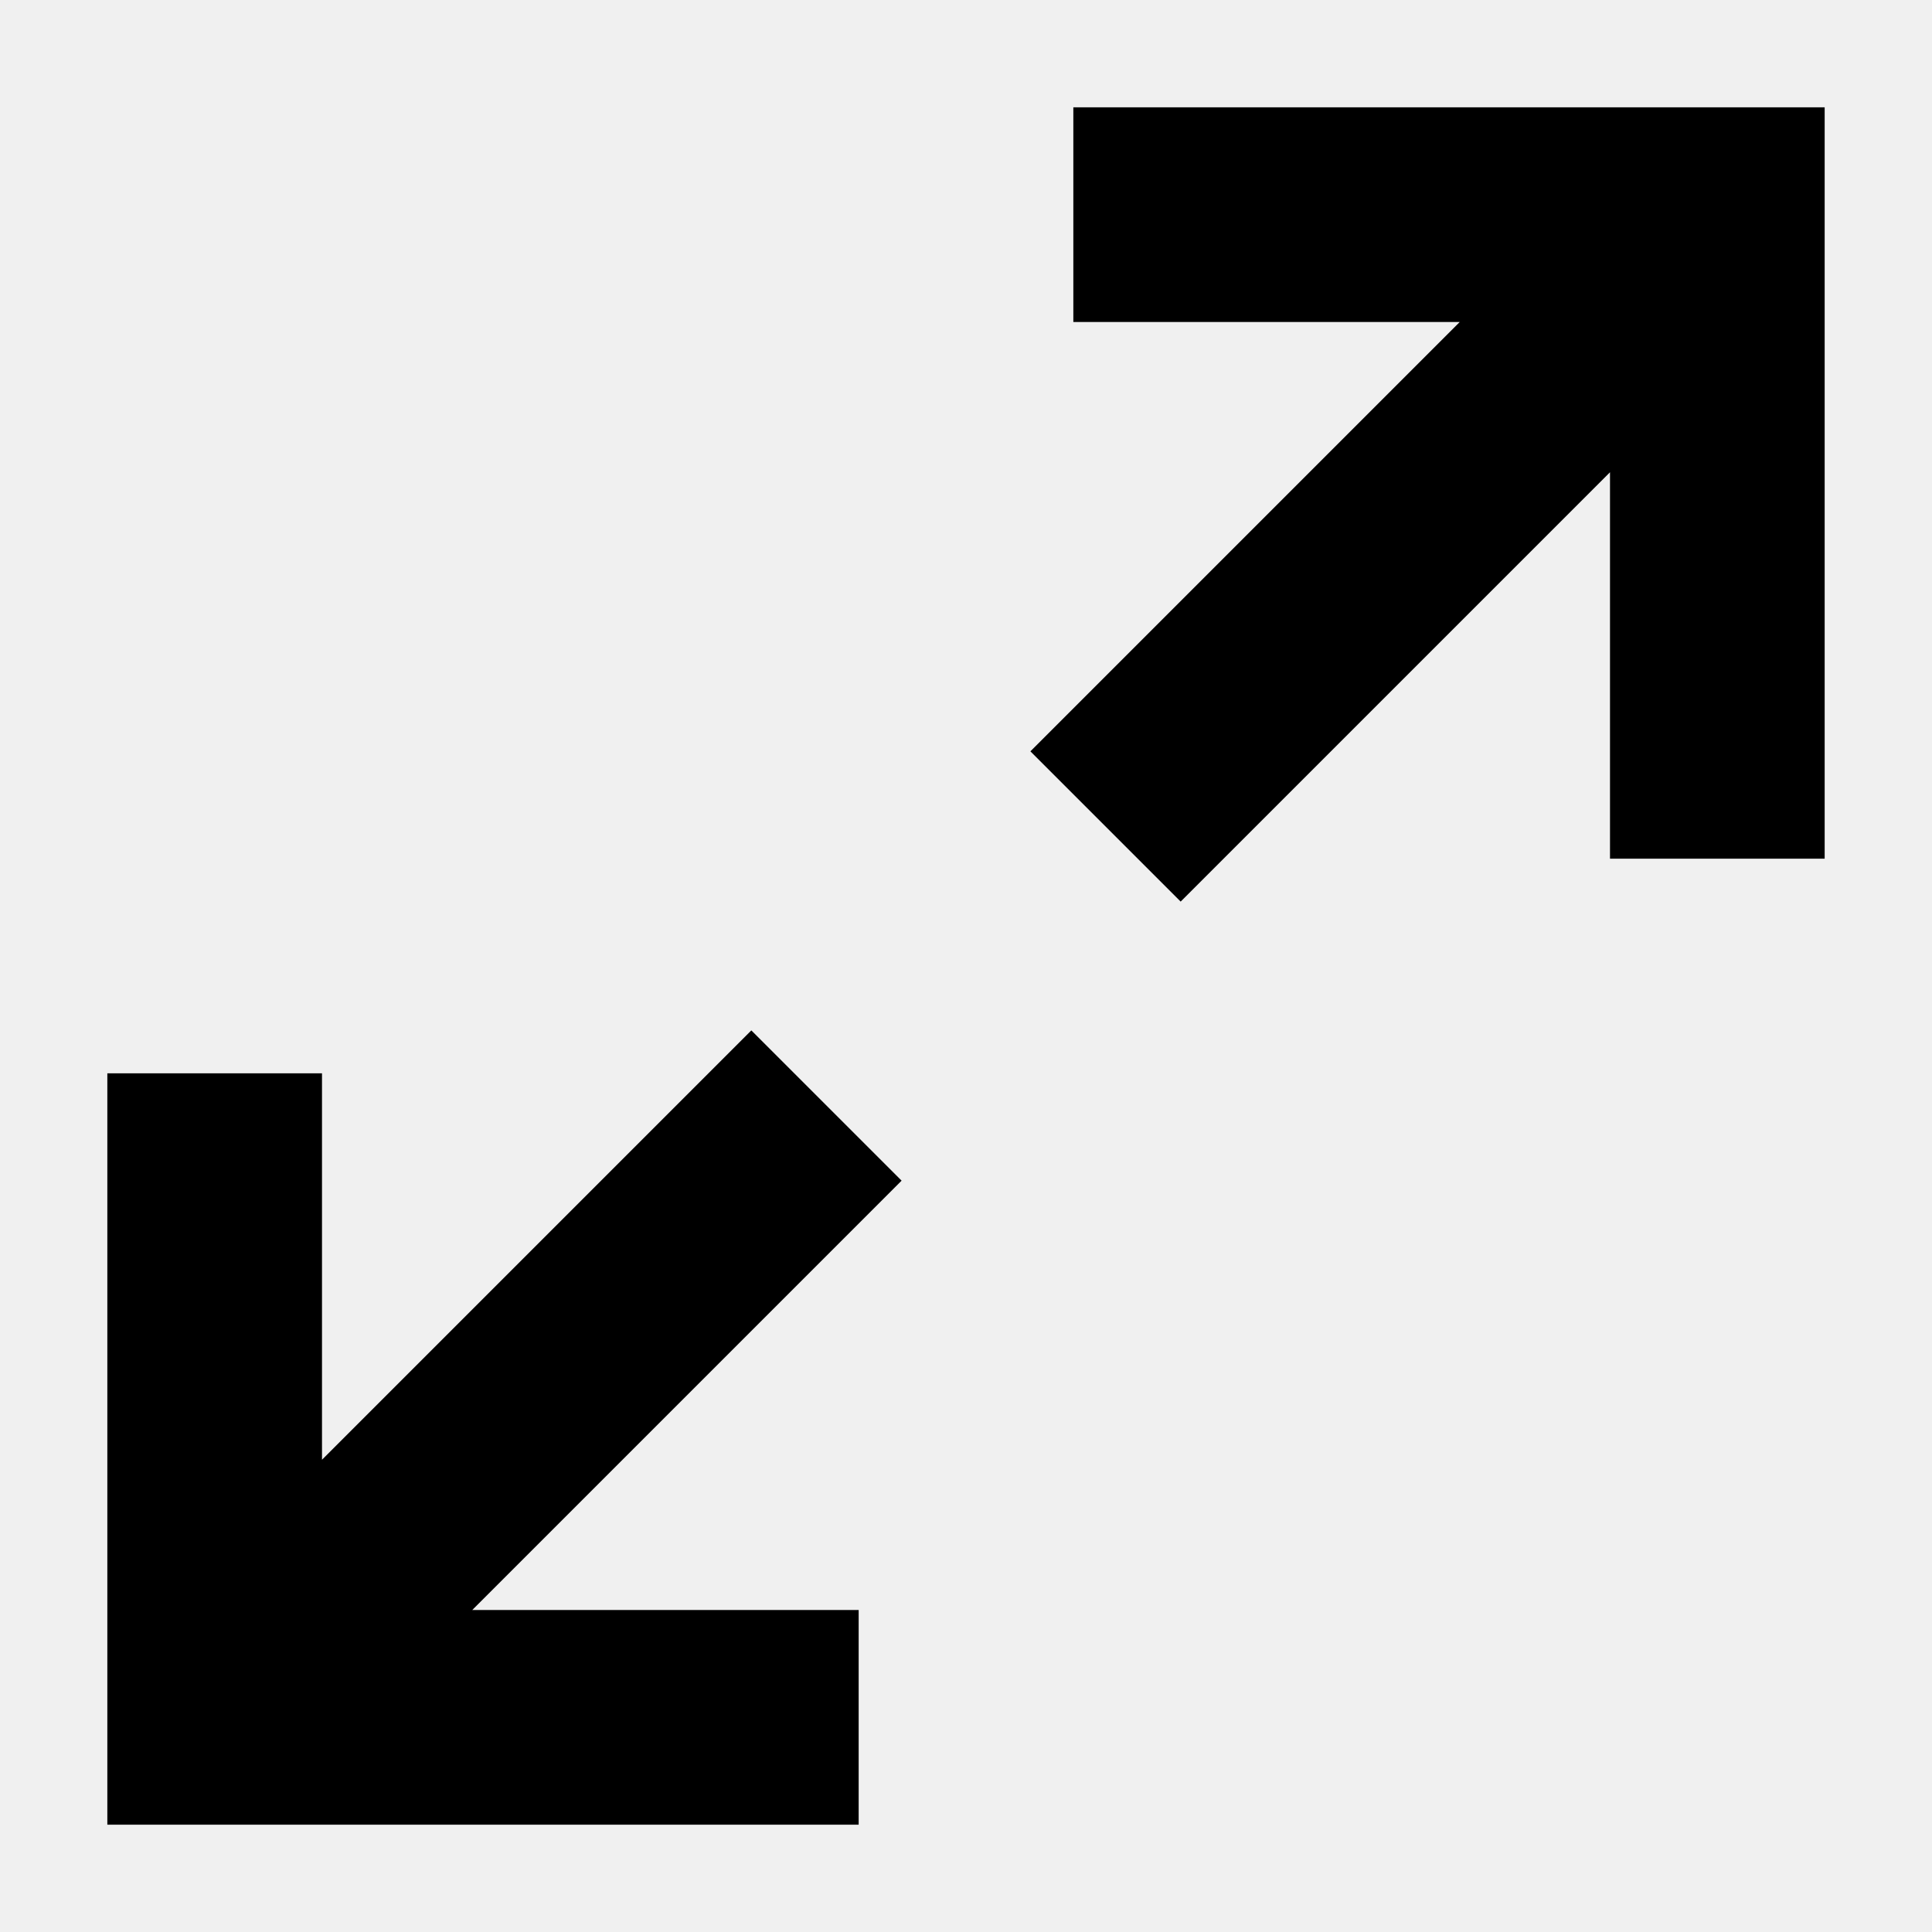
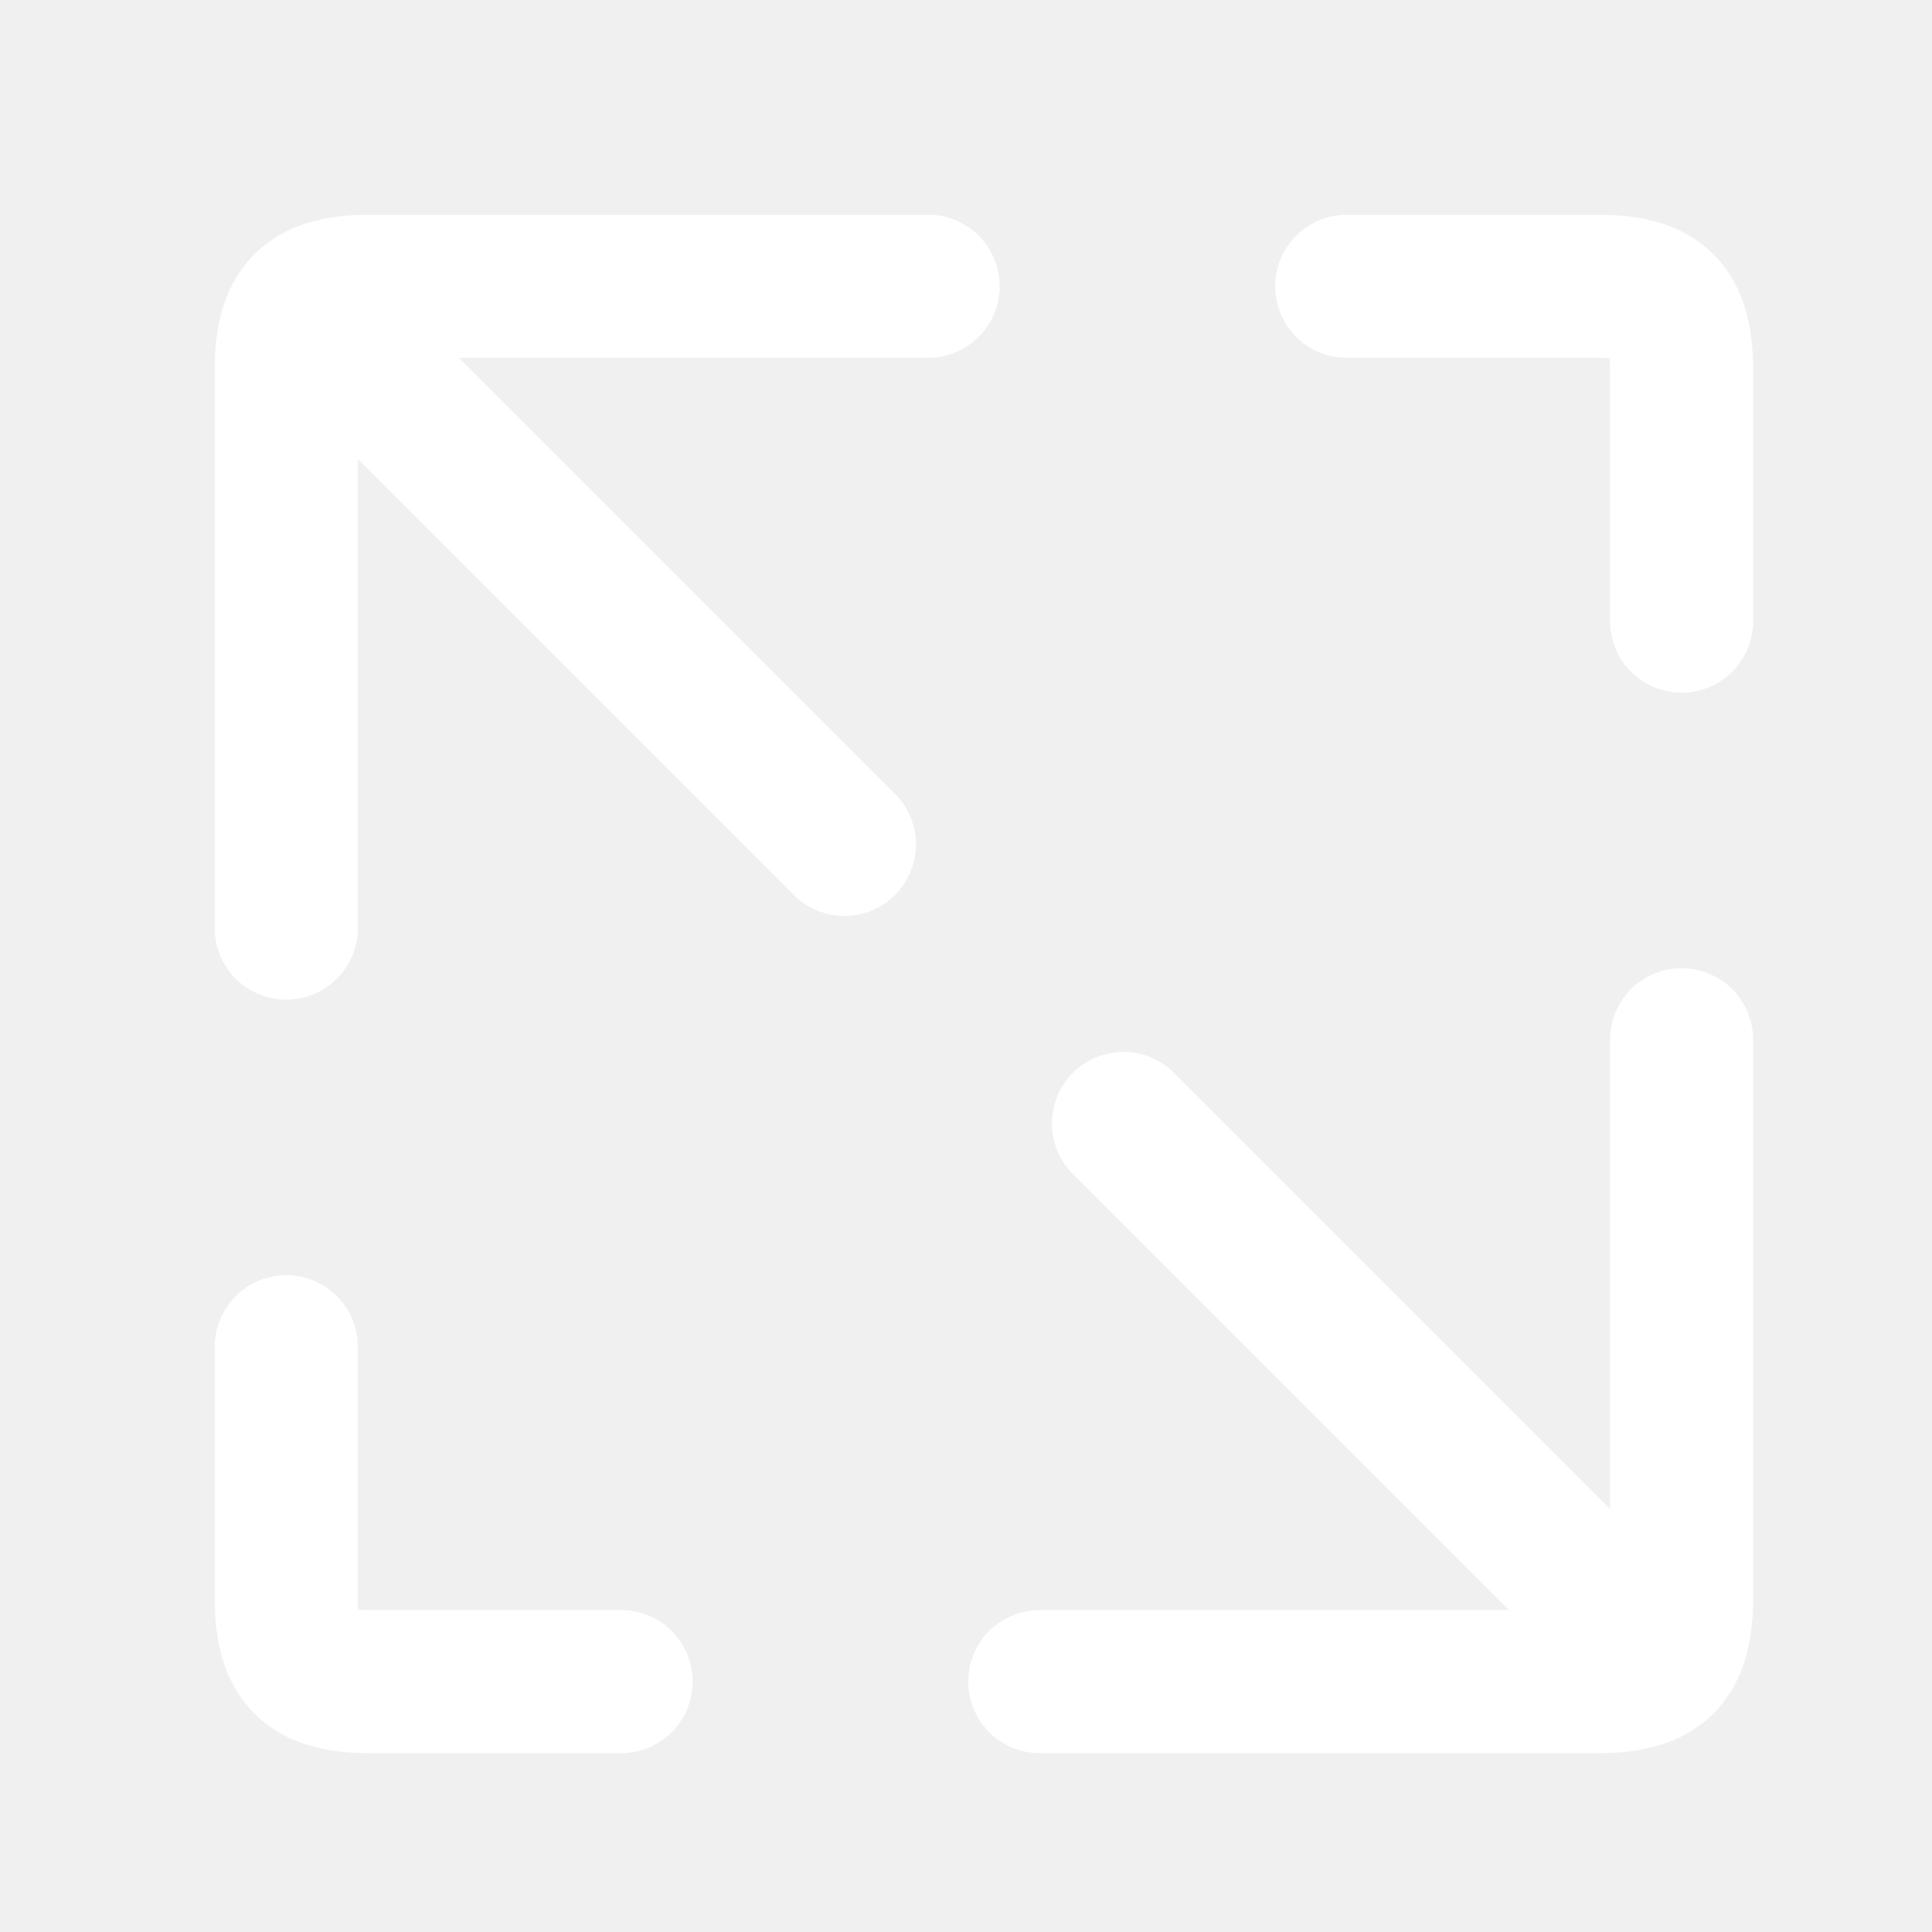
<svg xmlns="http://www.w3.org/2000/svg" width="18px" height="18px" viewBox="0 0 18 18">
-   <polygon points="10 3 13.6 3 9.6 7 11 8.4 15 4.4 15 8 17 8 17 1 10 1" />
-   <polygon points="7 9.6 3 13.6 3 10 1 10 1 17 8 17 8 15 4.4 15 8.4 11" />
+   <g id="全屏-18pt" stroke="none" stroke-width="1" fill="none" fill-rule="evenodd" stroke-linecap="round">
+     <path d="M12.547,2.667 L14.888,2.667 C15.462,2.667 15.667,2.871 15.667,3.445 L15.667,5.787 M15.667,9.687 L15.667,14.888 C15.667,15.462 15.462,15.667 14.888,15.667 L9.687,15.667 M5.787,15.667 L3.445,15.667 C2.871,15.667 2.667,15.462 2.667,14.888 L2.667,12.547 M2.667,8.647 L2.667,3.445 C2.667,2.871 2.871,2.667 3.445,2.667 L8.647,2.667" id="Rectangle-39" stroke="#FFFFFF" stroke-width="1.333" />
+     <path d="M3.187,3.187 L7.867,7.867 M10.467,10.467 L15.147,15.147" id="Path-24" stroke="#FFFFFF" stroke-width="1.333" />
+   </g>
</svg>
